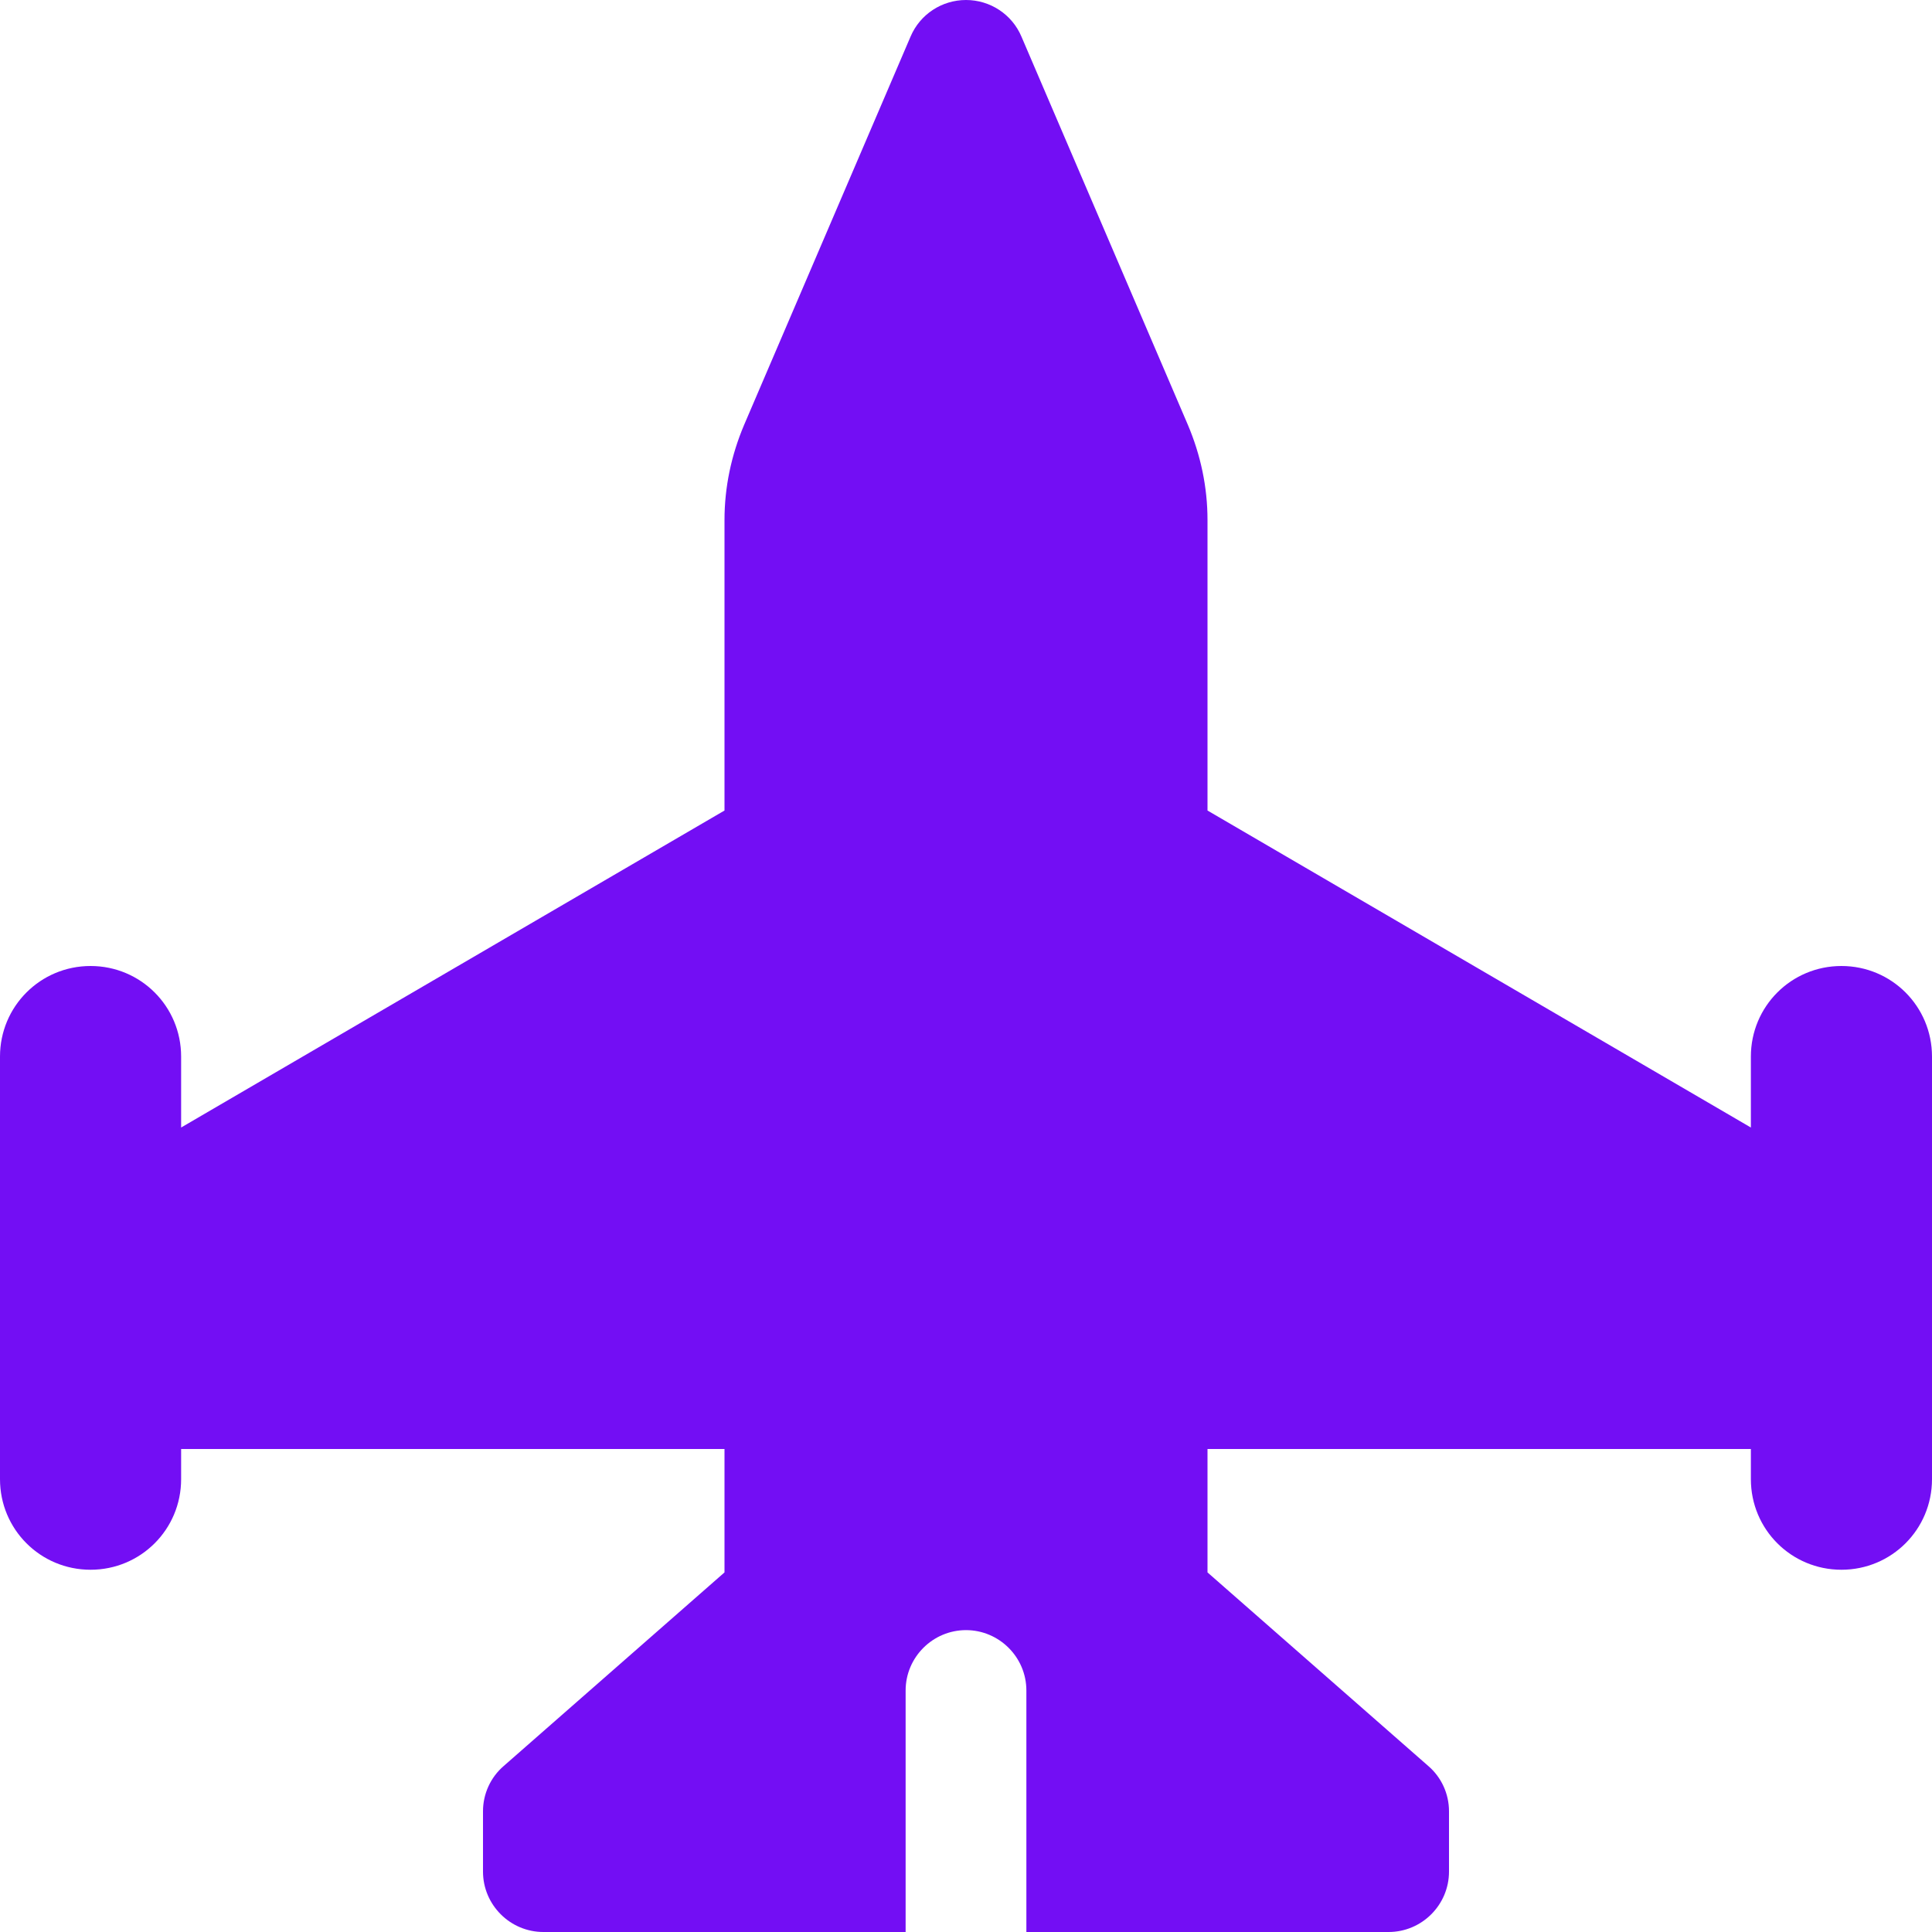
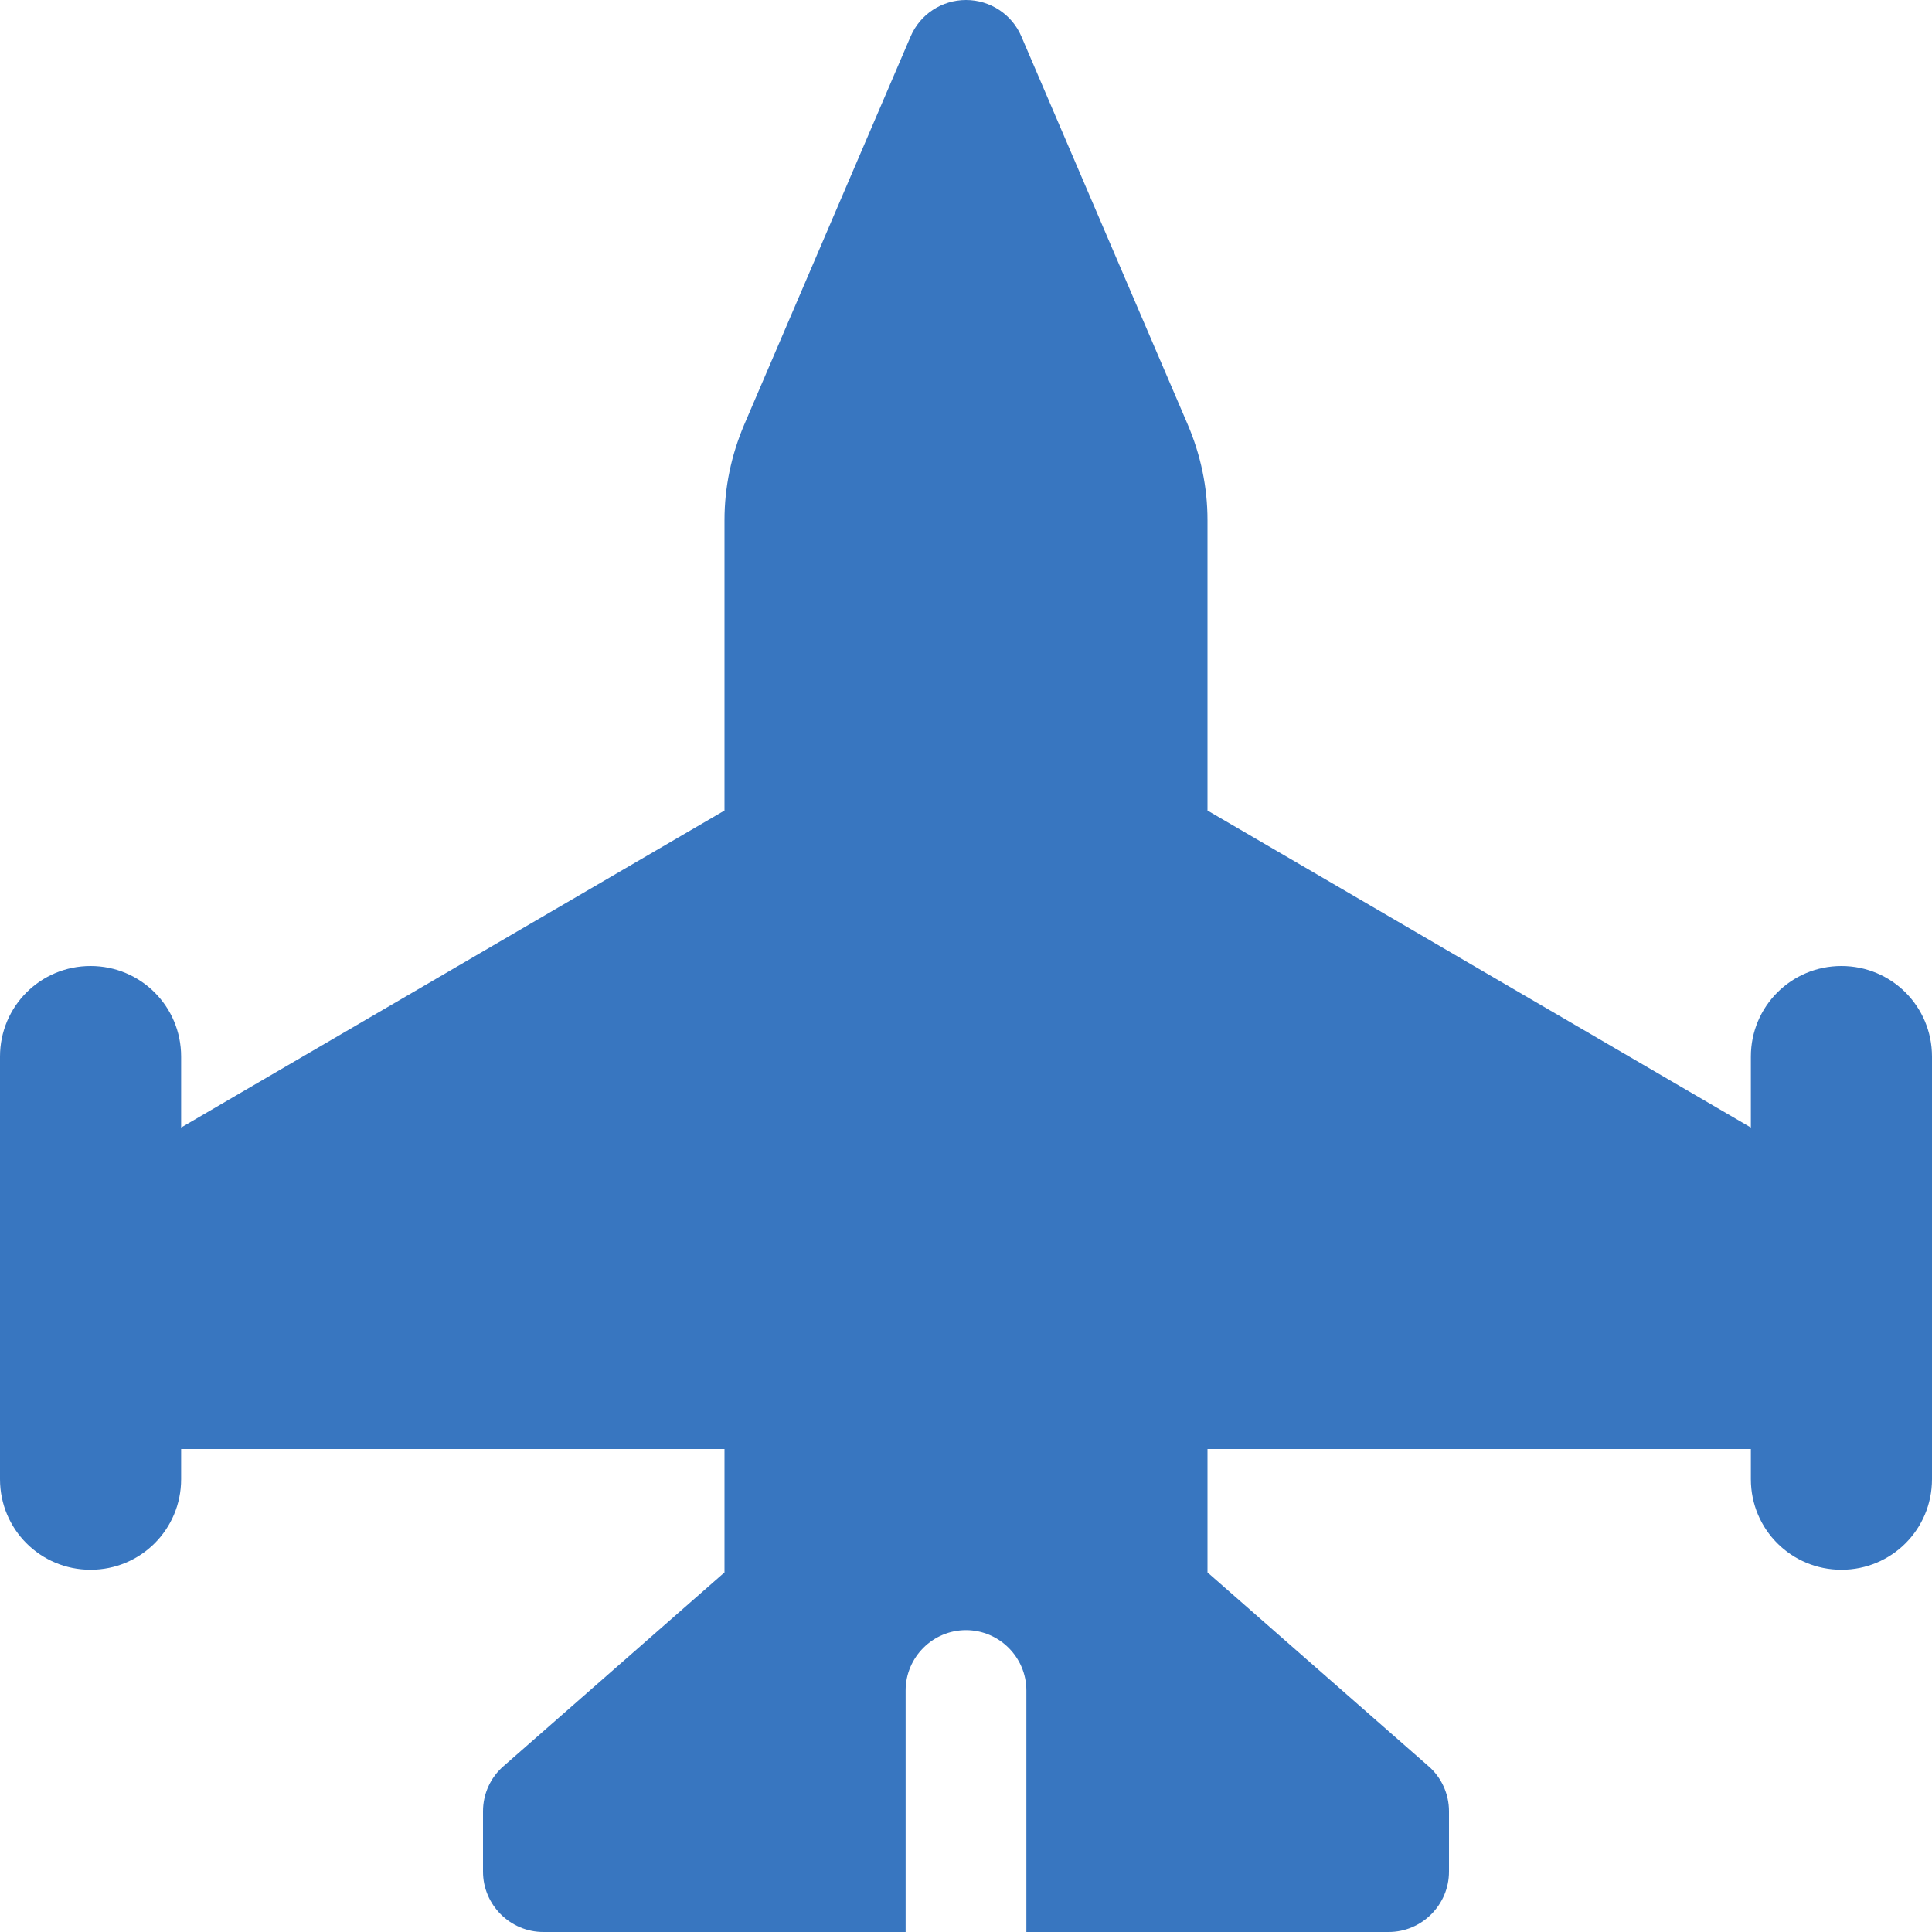
<svg xmlns="http://www.w3.org/2000/svg" width="40" height="40" viewBox="0 0 40 40" fill="none">
-   <path d="M21.148 0.758C20.953 0.297 20.5 0 20 0C19.5 0 19.047 0.297 18.852 0.758L15.406 8.797C15.141 9.422 15 10.086 15 10.766V16.781L3.75 23.344V21.875C3.75 20.836 2.914 20 1.875 20C0.836 20 0 20.836 0 21.875V26.25V28.75V30.625C0 31.664 0.836 32.5 1.875 32.5C2.914 32.5 3.75 31.664 3.75 30.625V30H15V32.555L10.43 36.562C10.156 36.797 10 37.141 10 37.5V38.75C10 39.438 10.562 40 11.25 40H18.75V35C18.75 34.312 19.312 33.75 20 33.75C20.688 33.75 21.25 34.312 21.25 35V40H28.75C29.438 40 30 39.438 30 38.75V37.5C30 37.141 29.844 36.797 29.57 36.562L25 32.555V30H36.25V30.625C36.25 31.664 37.086 32.5 38.125 32.5C39.164 32.5 40 31.664 40 30.625V28.75V26.25V21.875C40 20.836 39.164 20 38.125 20C37.086 20 36.25 20.836 36.25 21.875V23.344L25 16.781V10.766C25 10.086 24.859 9.422 24.594 8.797L21.148 0.758Z" fill="#730EF4" />
+   <path d="M21.148 0.758C20.953 0.297 20.5 0 20 0C19.5 0 19.047 0.297 18.852 0.758L15.406 8.797C15.141 9.422 15 10.086 15 10.766V16.781L3.75 23.344V21.875C3.75 20.836 2.914 20 1.875 20C0.836 20 0 20.836 0 21.875V26.25V28.75V30.625C0 31.664 0.836 32.5 1.875 32.5C2.914 32.5 3.75 31.664 3.75 30.625V30H15V32.555L10.43 36.562C10.156 36.797 10 37.141 10 37.5V38.75C10 39.438 10.562 40 11.25 40H18.75V35C18.75 34.312 19.312 33.75 20 33.75C20.688 33.75 21.25 34.312 21.25 35V40H28.75C29.438 40 30 39.438 30 38.75V37.5C30 37.141 29.844 36.797 29.57 36.562L25 32.555V30H36.25V30.625C36.25 31.664 37.086 32.5 38.125 32.5C39.164 32.5 40 31.664 40 30.625V28.75V26.25V21.875C40 20.836 39.164 20 38.125 20C37.086 20 36.25 20.836 36.25 21.875V23.344L25 16.781V10.766C25 10.086 24.859 9.422 24.594 8.797L21.148 0.758Z" fill="#3876c0" />
</svg>
